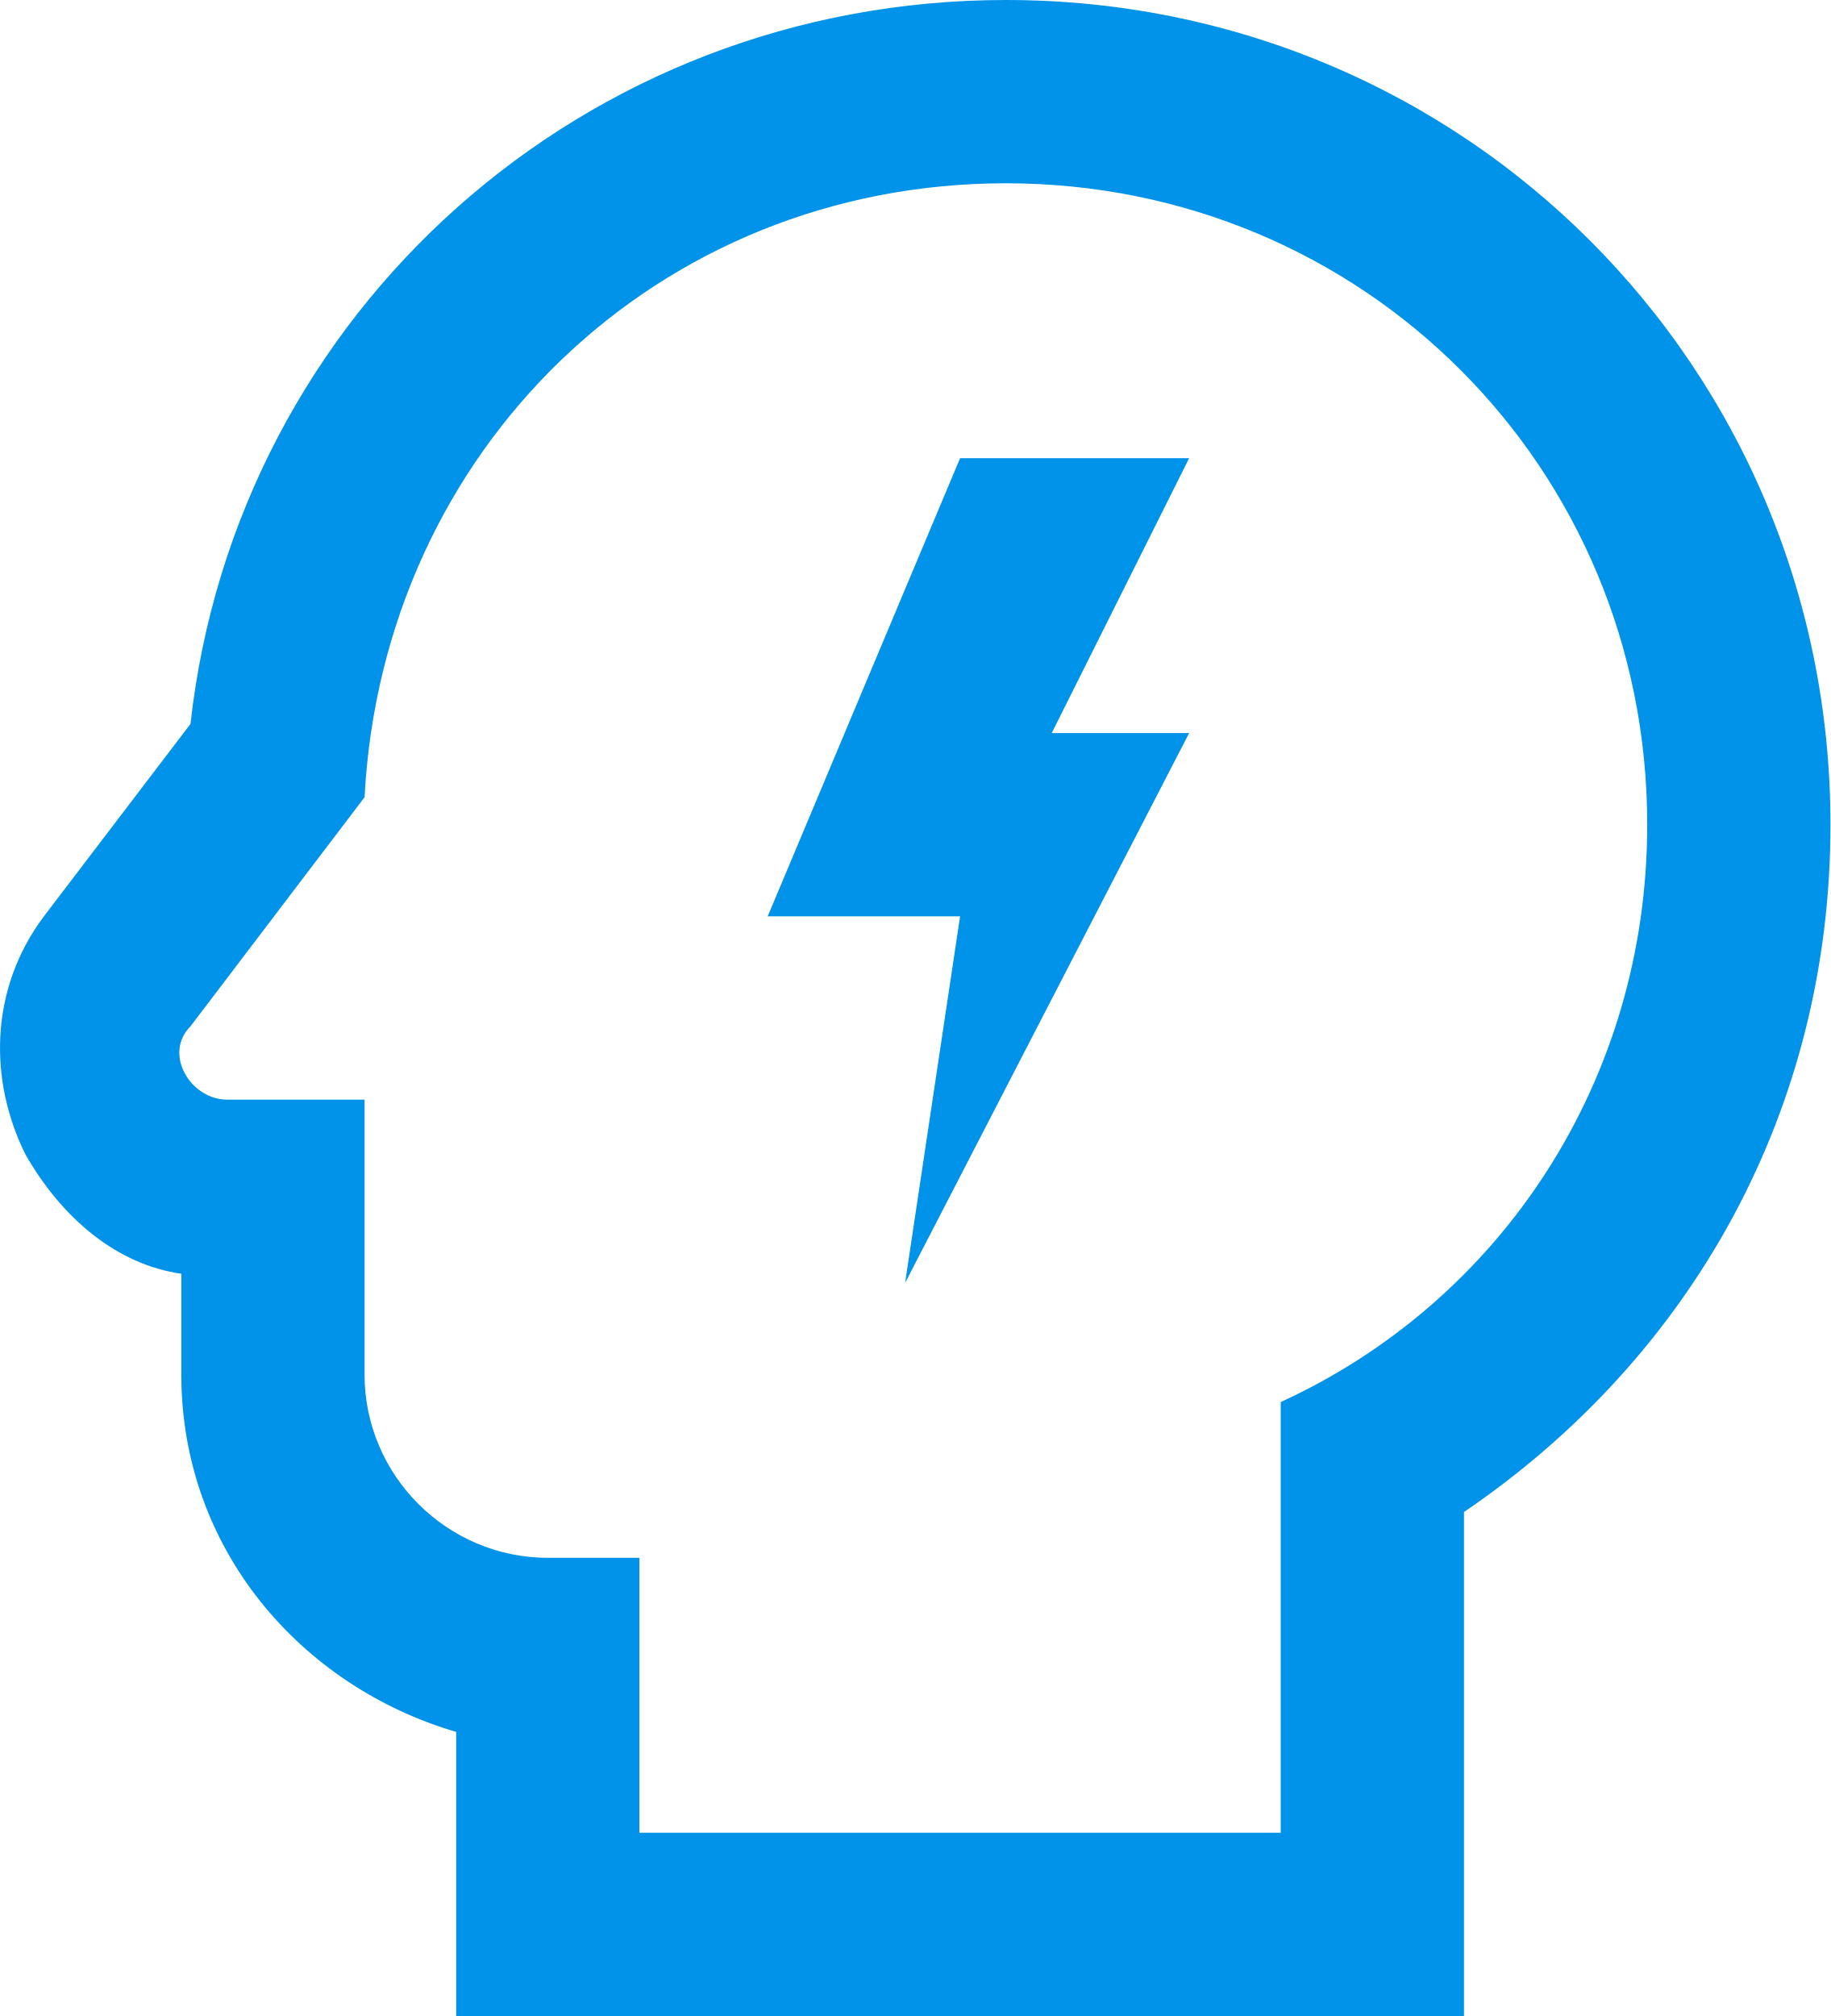
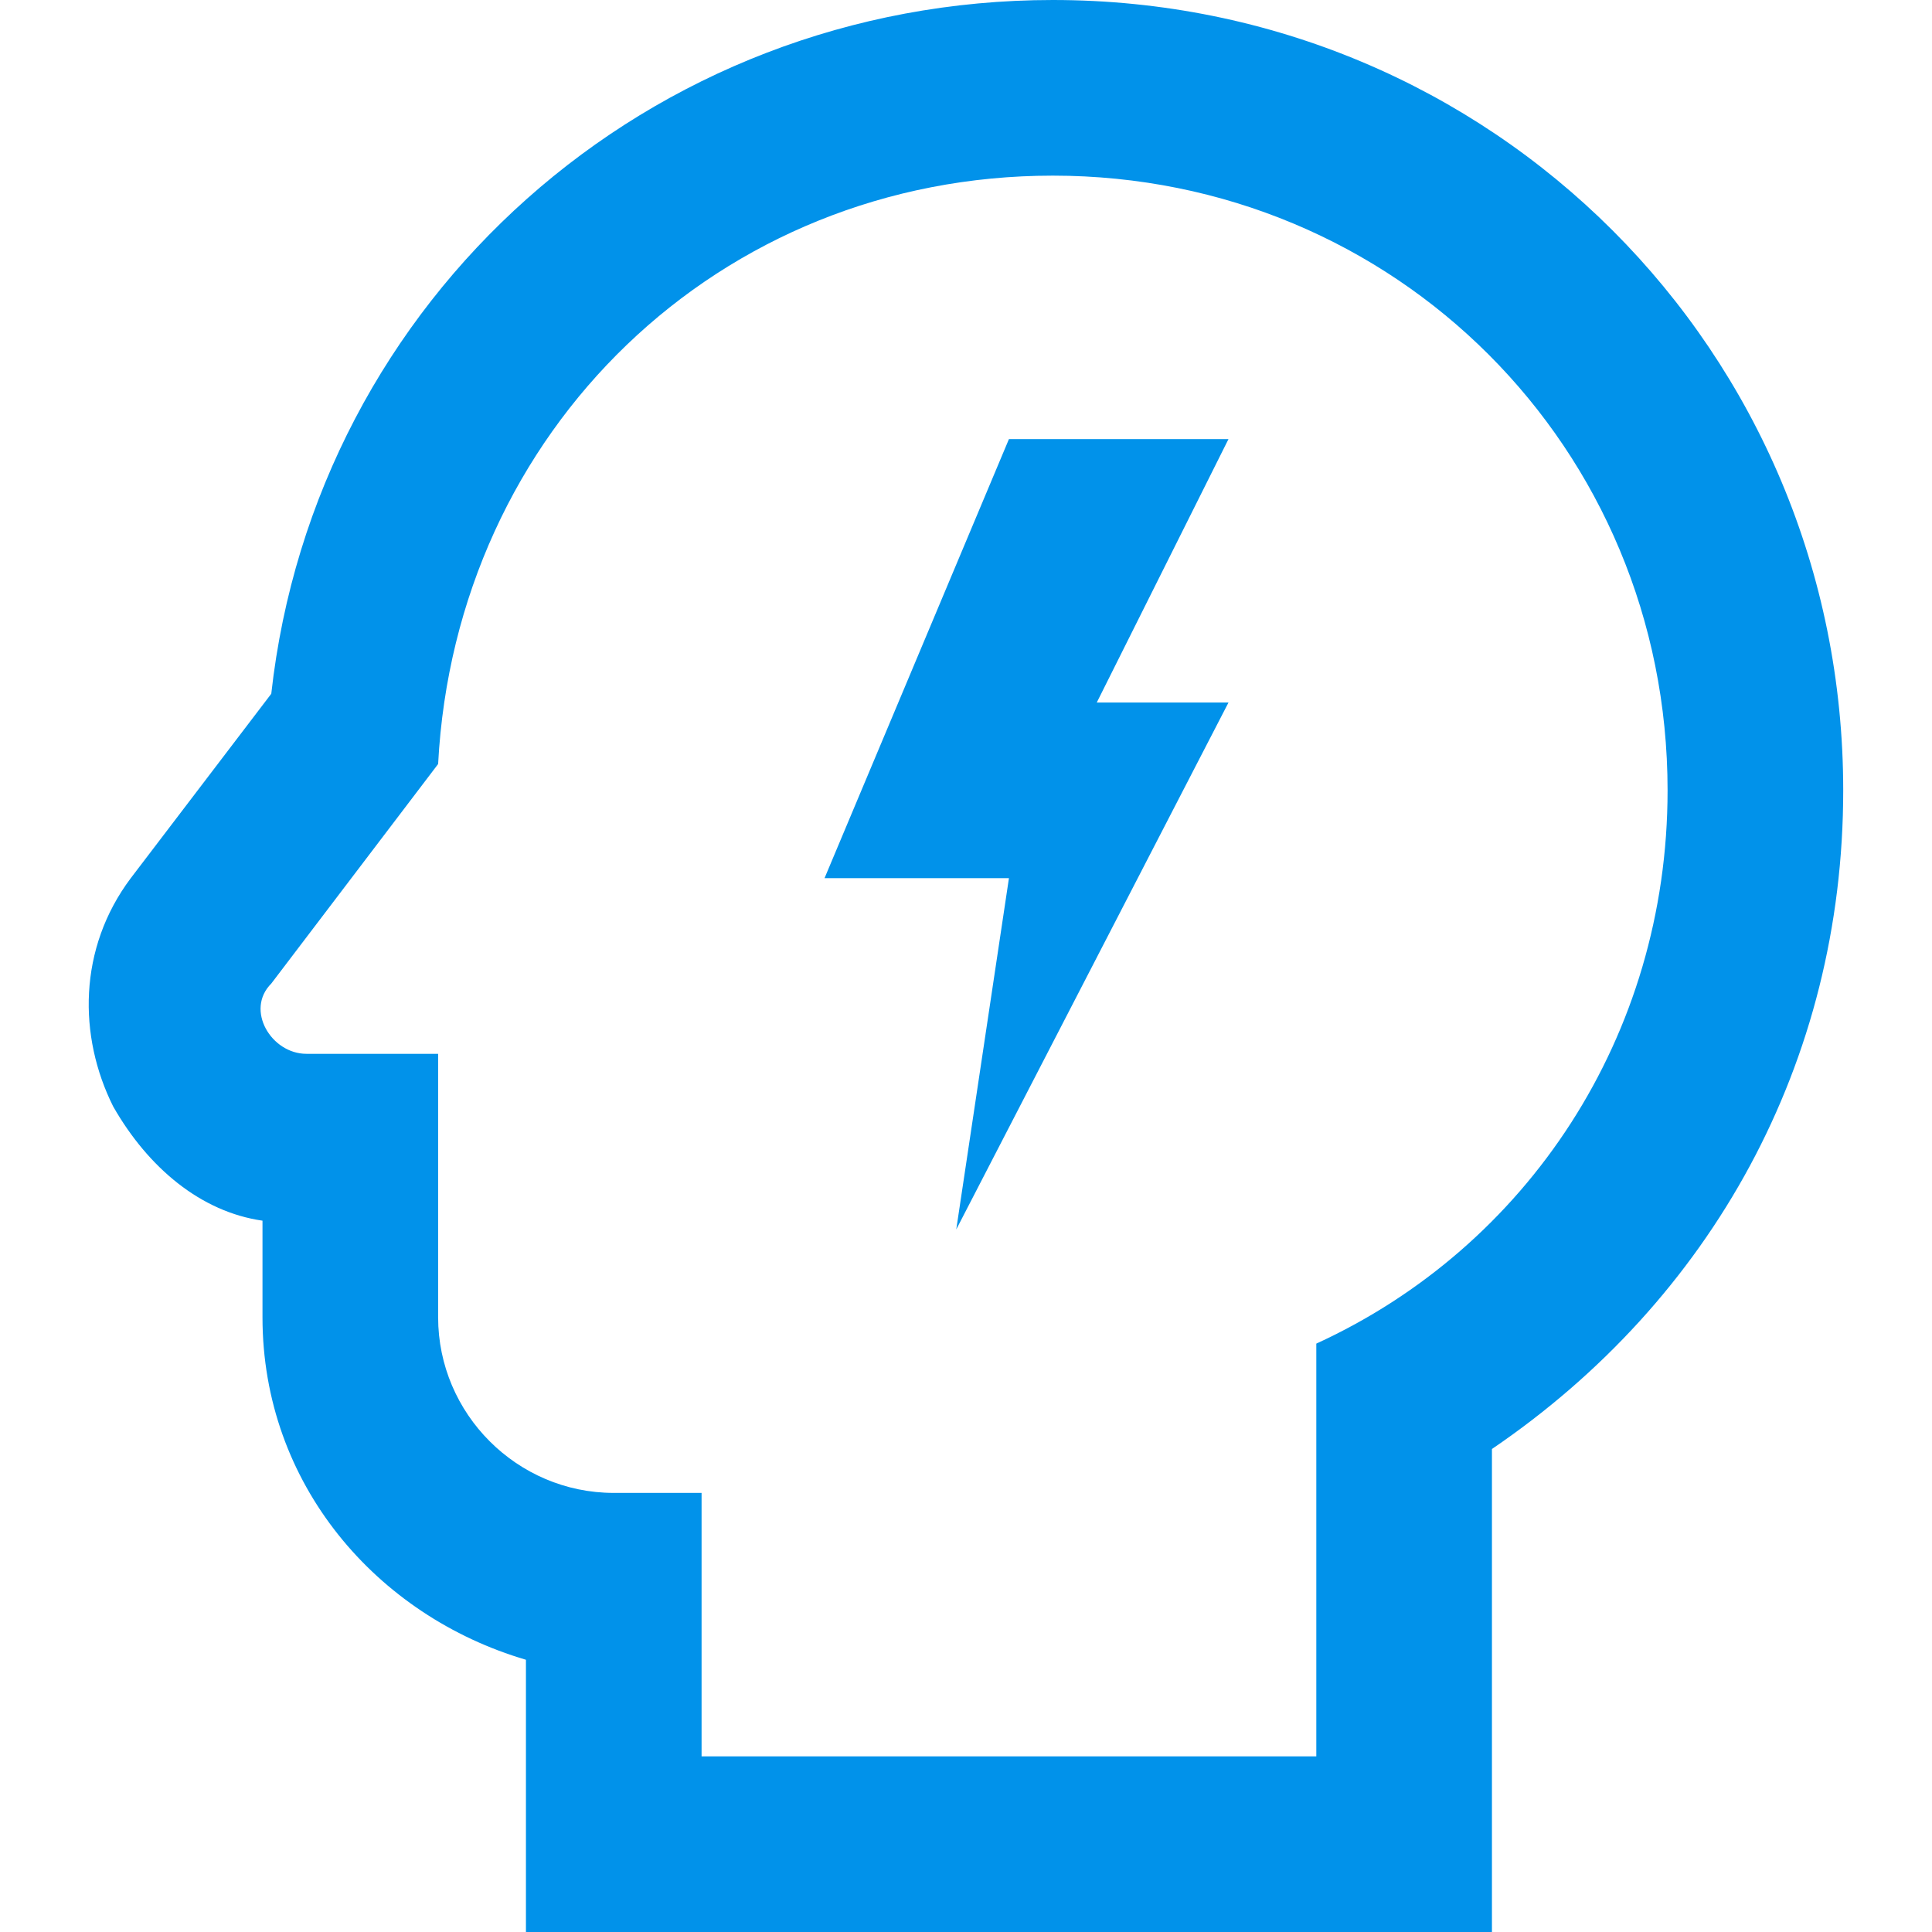
- <svg xmlns="http://www.w3.org/2000/svg" width="19.979" height="22">
-   <path fill="#0192ea" d="M10.979 2c3.9 0 7 3.1 7 7 0 2.8-1.6 5.2-4 6.3V20H6.979v-3h-1c-1.1 0-2-.9-2-2v-3h-1.5c-.4 0-.7-.5-.4-.8l1.9-2.5c.2-3.8 3.2-6.7 7-6.7m0-2C6.379 0 2.579 3.4 2.079 7.9L.479 10c-.6.8-.6 1.8-.2 2.6.4.7 1 1.2 1.7 1.3V15c0 1.9 1.3 3.4 3 3.9V22H15.979v-5.5c2.5-1.7 4-4.4 4-7.5 0-5-4-9-9-9m2 8l-3.1 6 .6-4H8.379l2.1-5h2.5l-1.5 3z" />
+ <svg xmlns="http://www.w3.org/2000/svg" width="22" height="22" version="1.1" id="svg4">
+   <defs id="defs8" />
+   <path fill="#0192ea" d="m 11.989,2 c 3.9,0 7,3.1 7,7 0,2.8 -1.6,5.2 -4,6.3 V 20 H 7.989 v -3 h -1 c -1.1,0 -2,-0.9 -2,-2 v -3 h -1.5 c -0.4,0 -0.7,-0.5 -0.4,-0.8 l 1.9,-2.5 c 0.2,-3.8 3.2,-6.7 7,-6.7 m 0,-2 C 7.389,0 3.589,3.4 3.089,7.9 l -1.6,2.1 c -0.6,0.8 -0.6,1.8 -0.2,2.6 0.4,0.7 1,1.2 1.7,1.3 V 15 c 0,1.9 1.3,3.4 3,3.9 V 22 H 16.989 v -5.5 c 2.5,-1.7 4,-4.4 4,-7.5 0,-5 -4,-9 -9,-9 m 2,8 -3.1,6 0.6,-4 H 9.389 L 11.489,5 h 2.5 l -1.5,3 z" id="path2" />
</svg>
